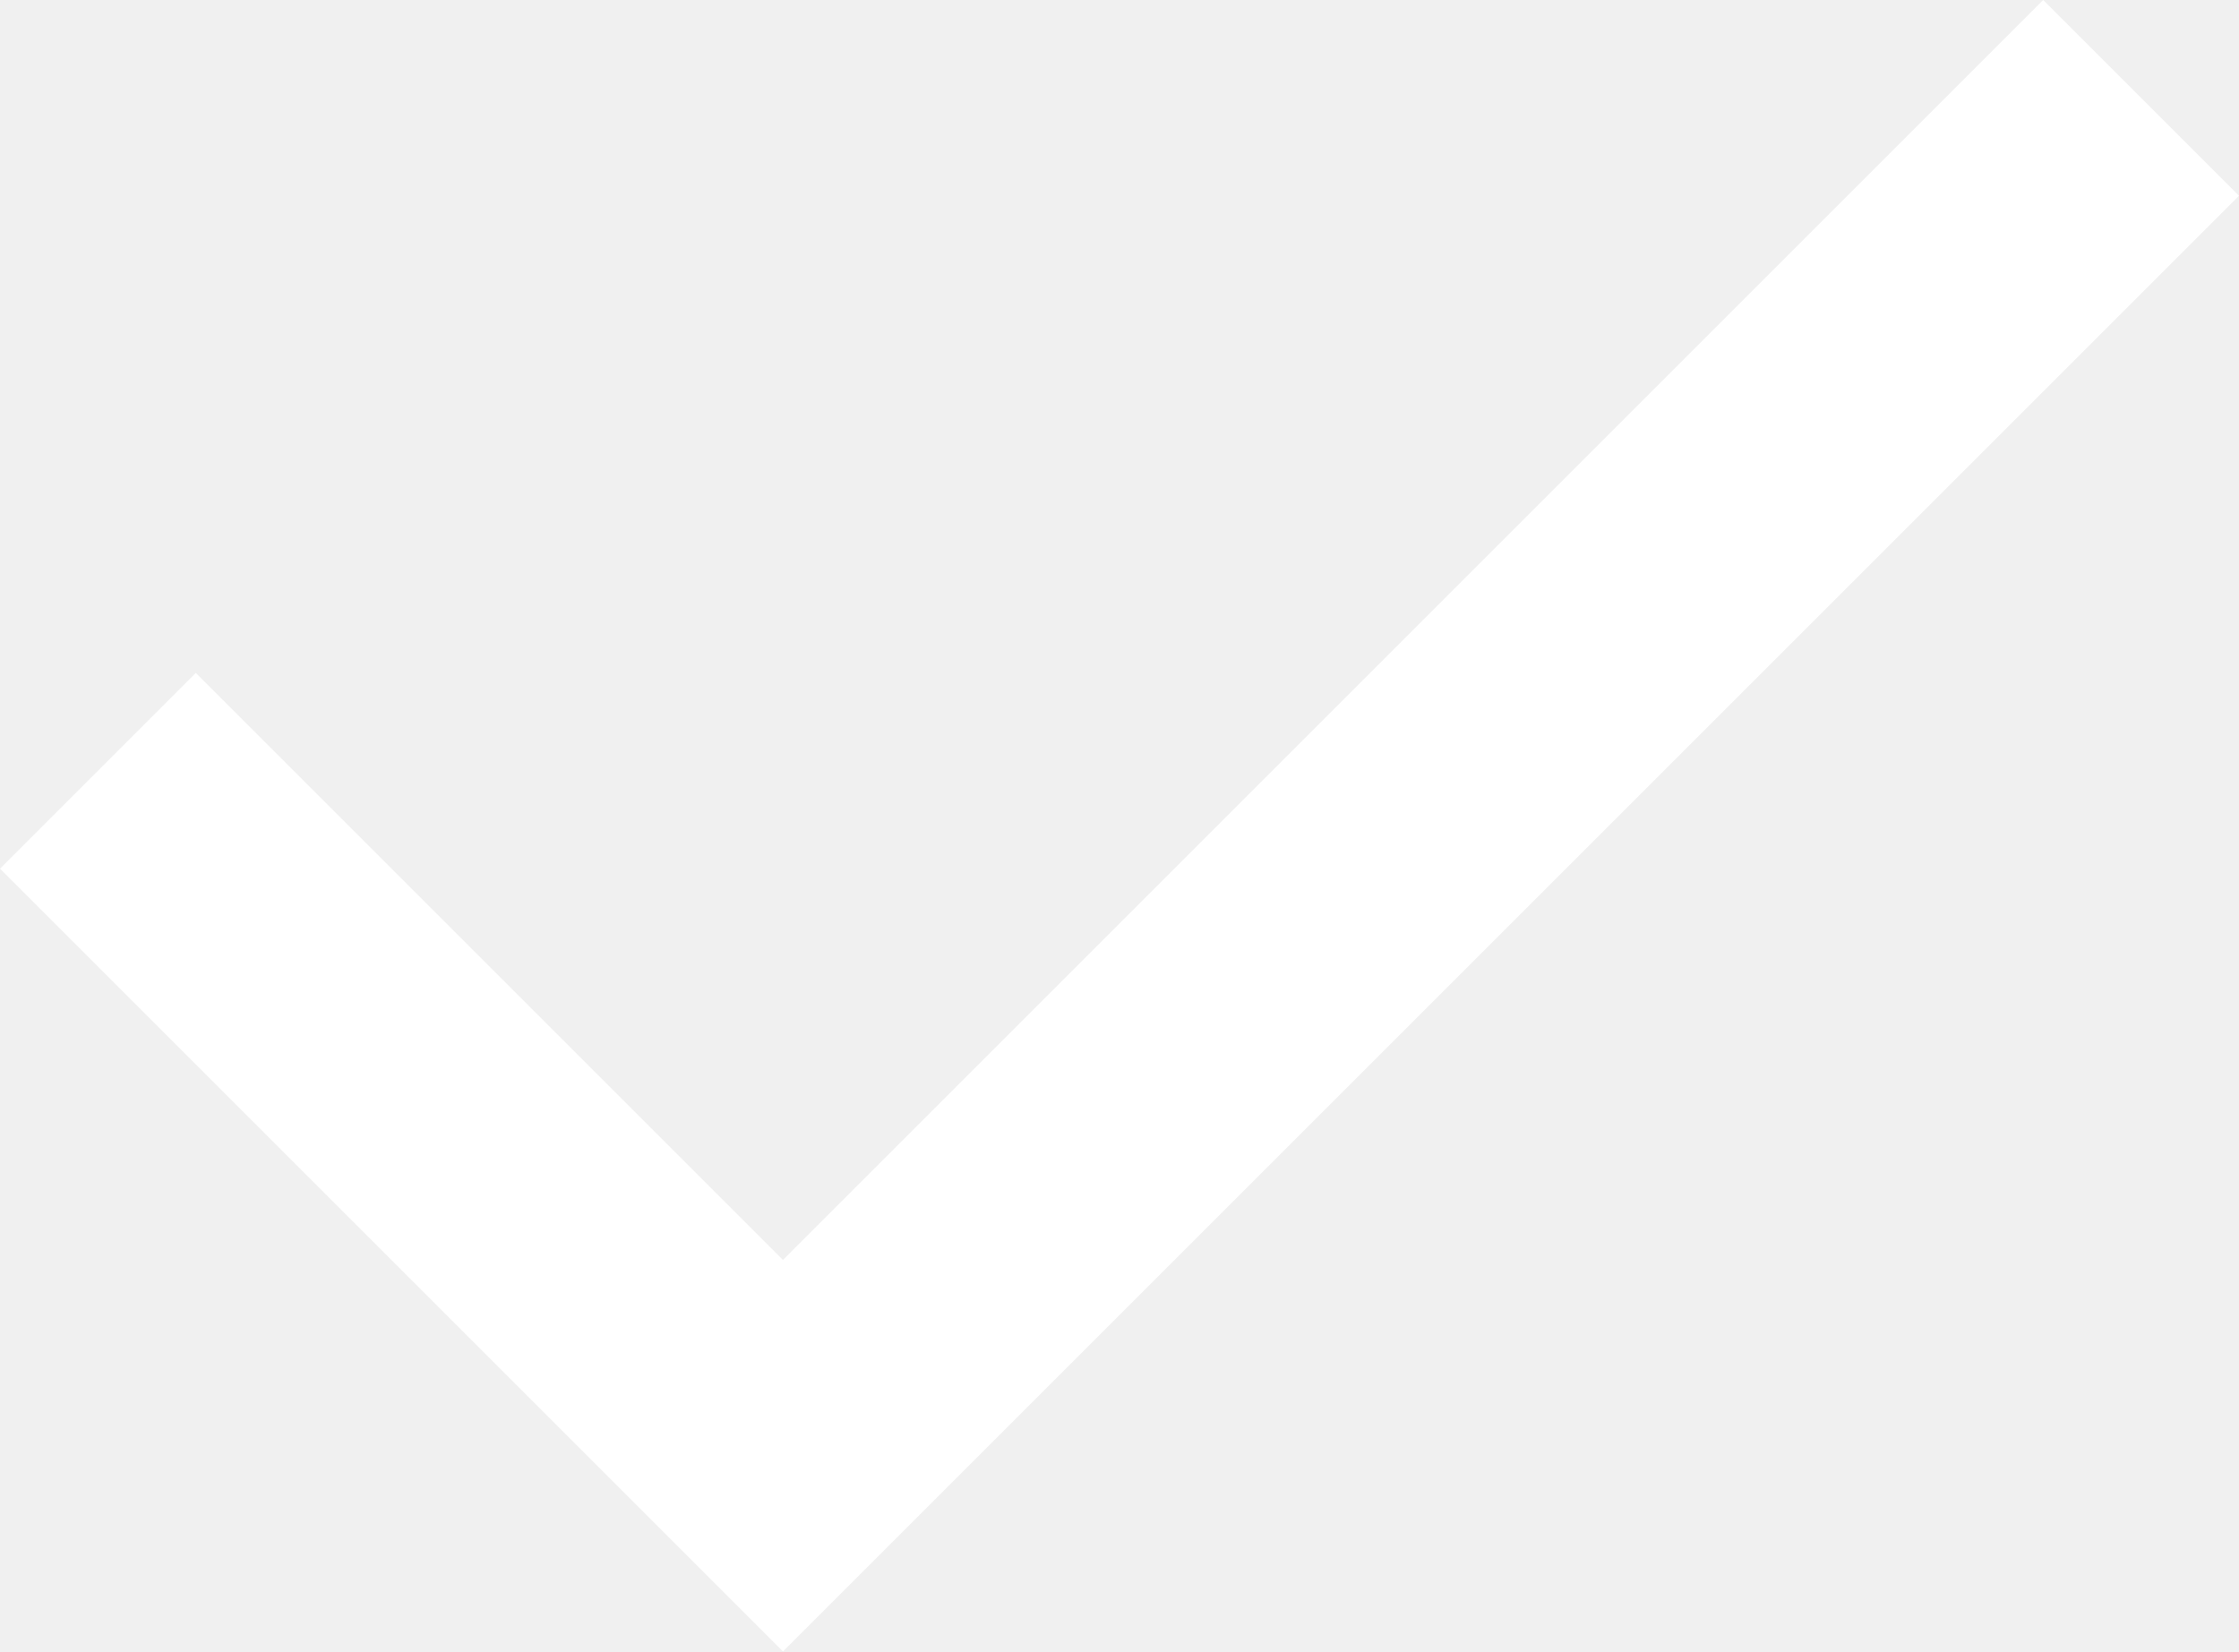
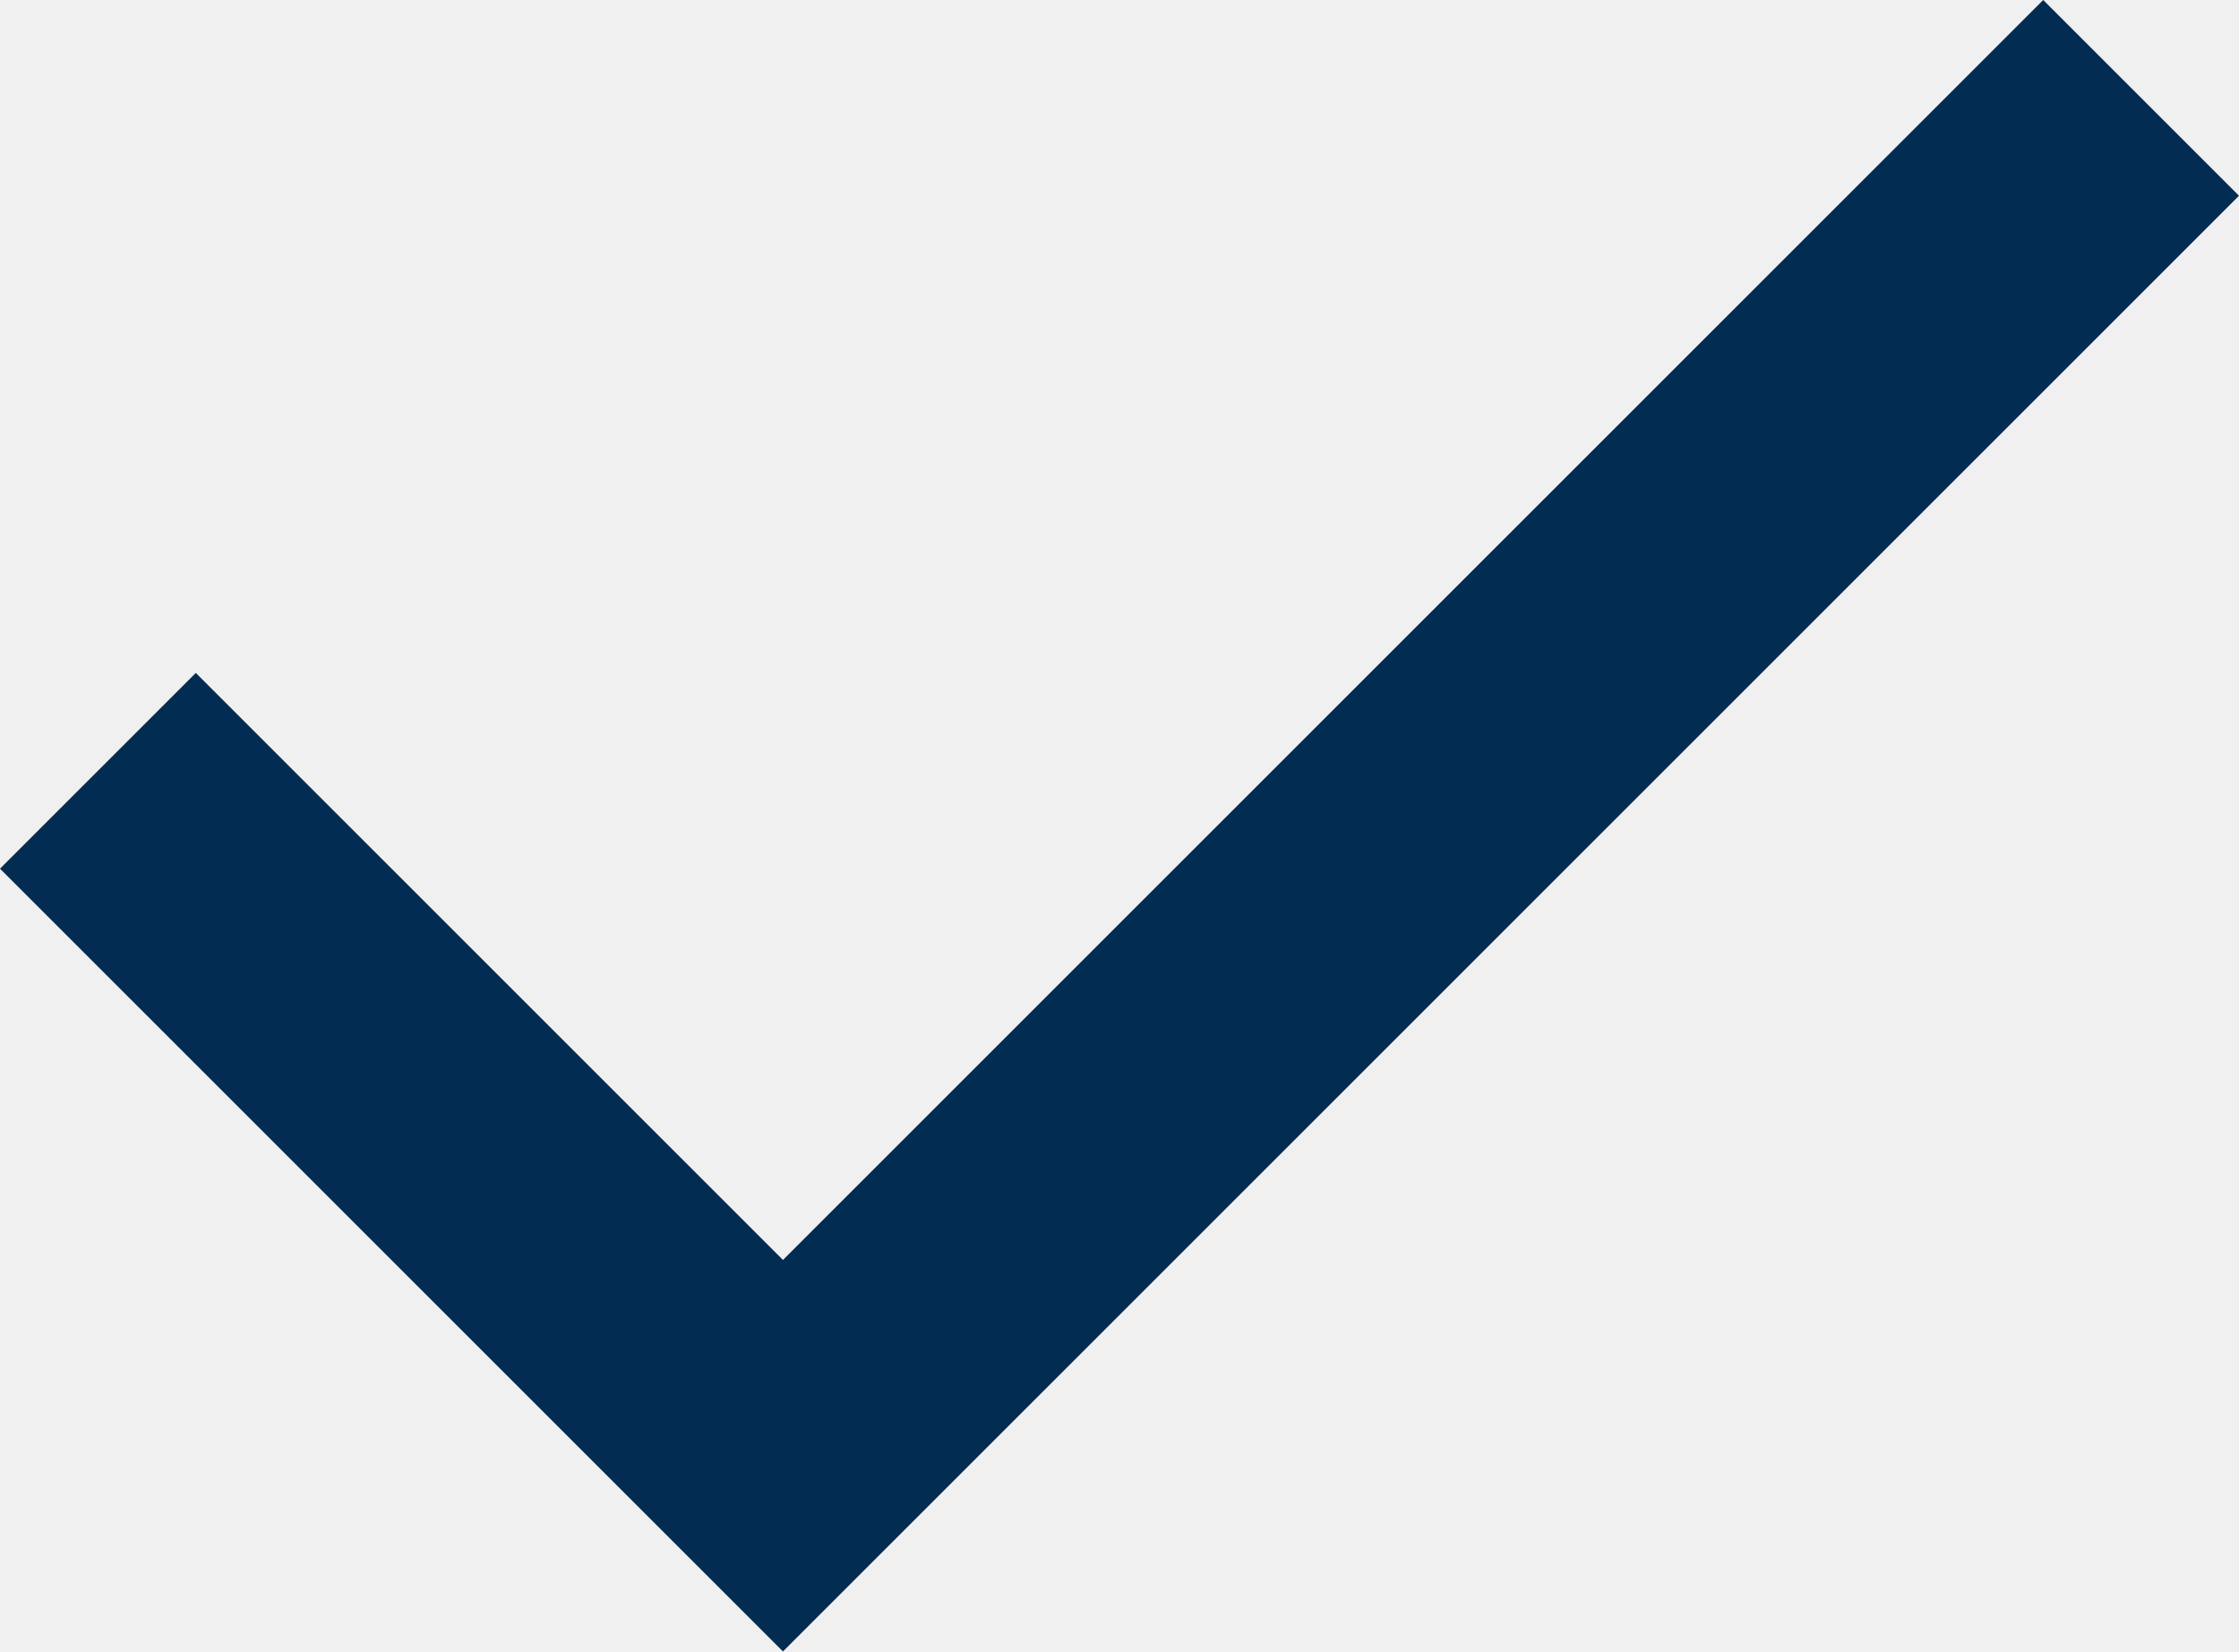
<svg xmlns="http://www.w3.org/2000/svg" preserveAspectRatio="none" overflow="visible" style="display: block;" width="12.225" height="9.019" viewBox="0 0 12.225 9.019" fill="none">
  <g id="Container">
-     <path id="Icon" d="M4.275 9.019L0 4.744L1.069 3.675L4.275 6.881L11.156 0L12.225 1.069L4.275 9.019V9.019" fill="white" />
+     <path id="Icon" d="M4.275 9.019L0 4.744L1.069 3.675L4.275 6.881L11.156 0L12.225 1.069L4.275 9.019V9.019" fill="#022C51" />
  </g>
</svg>
